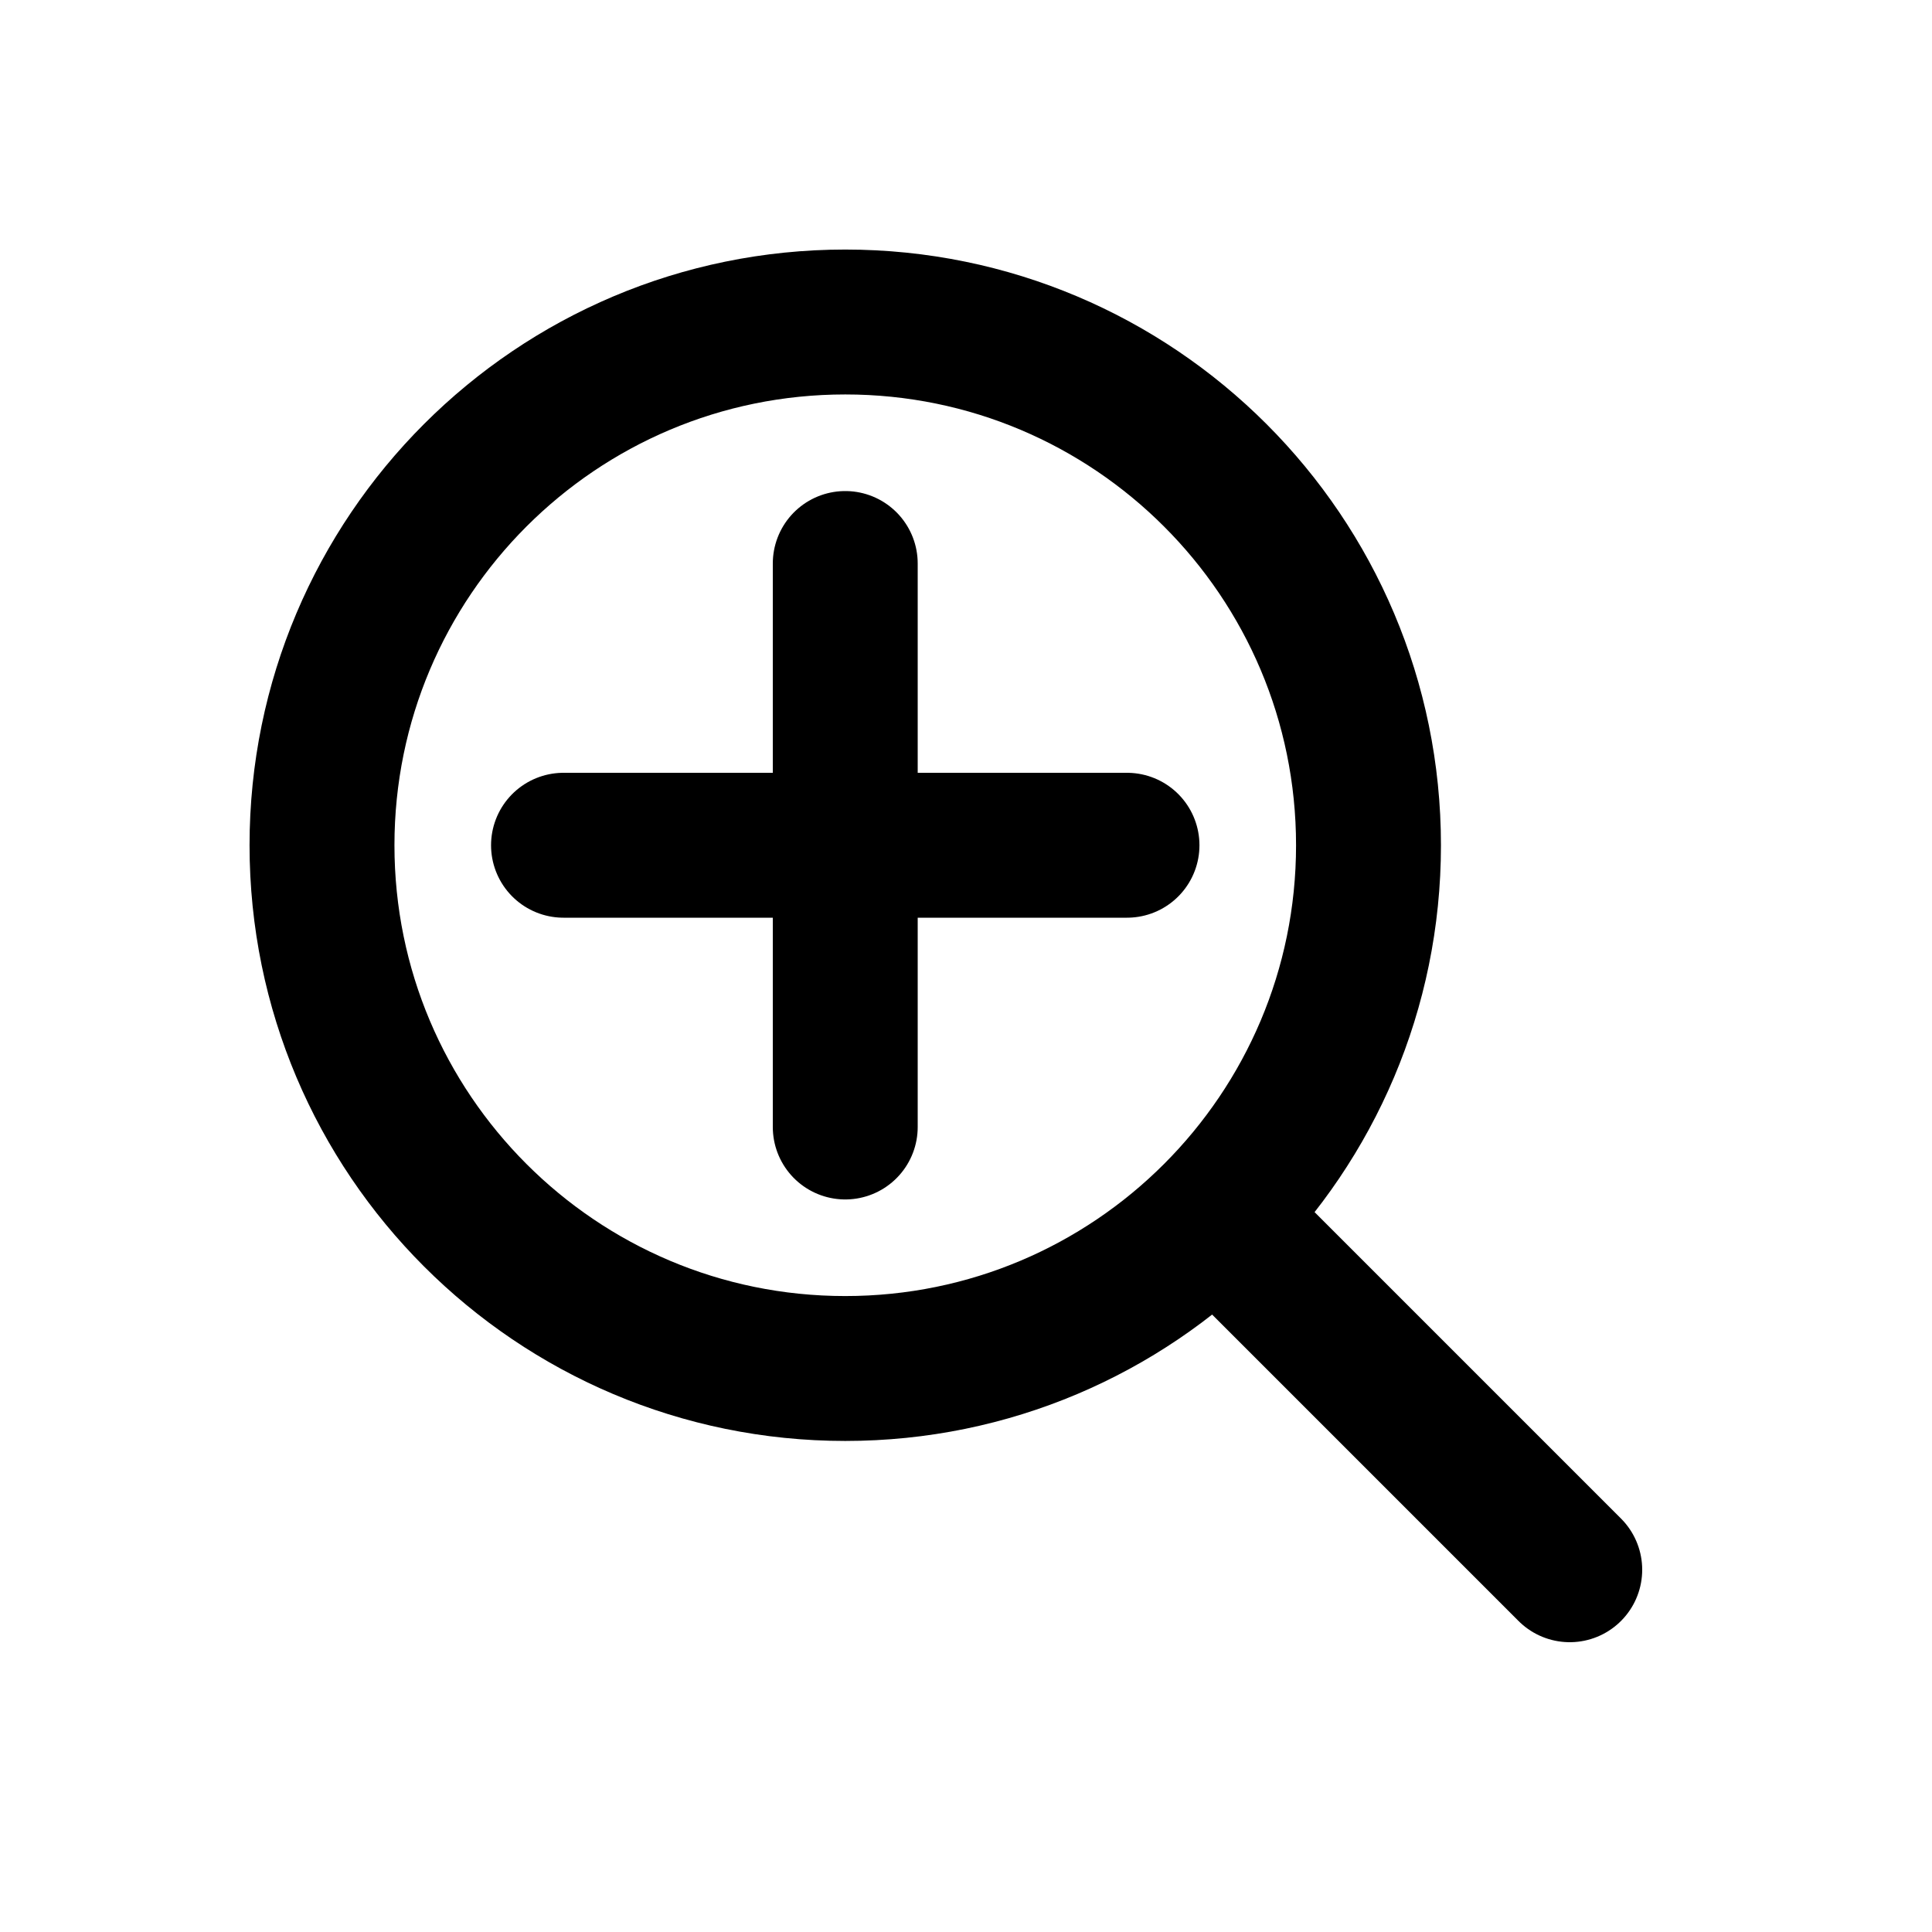
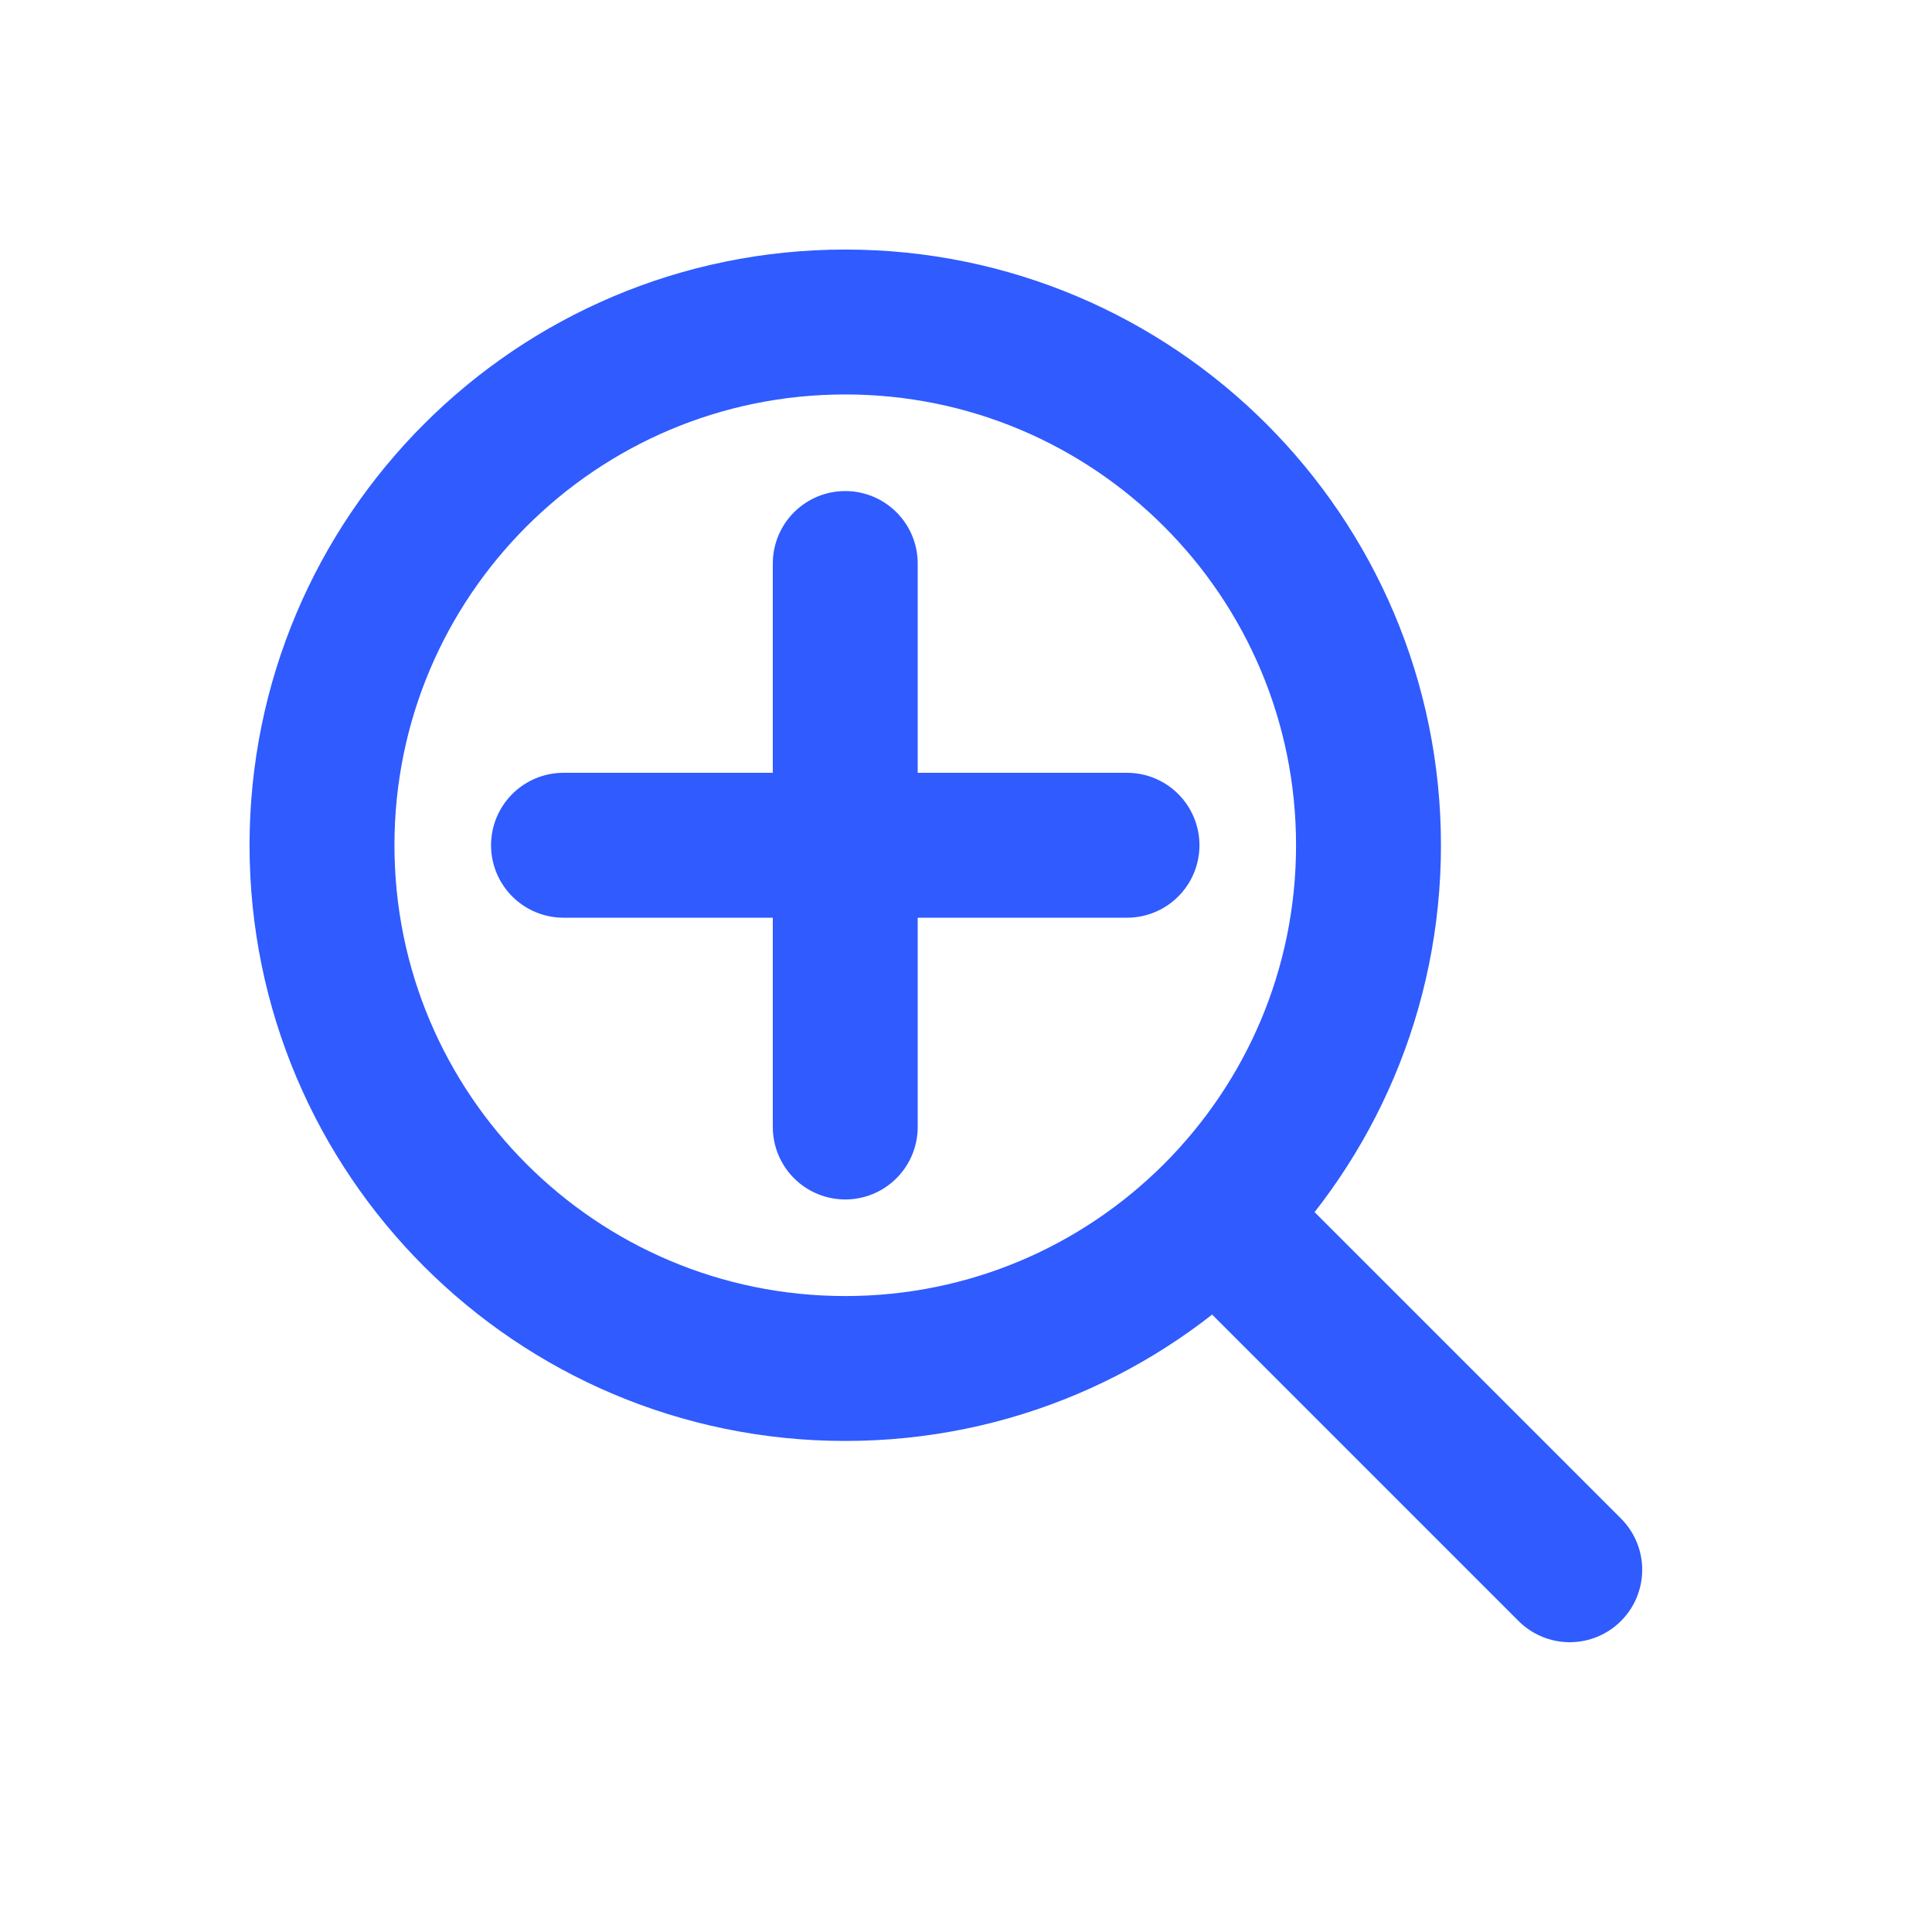
- <svg xmlns="http://www.w3.org/2000/svg" width="24" height="24" viewBox="0 0 24 24" fill="none" stroke="currentColor" stroke-width="1.8" stroke-linecap="round" stroke-linejoin="round">
+ <svg xmlns="http://www.w3.org/2000/svg" width="24" height="24" viewBox="0 0 24 24" fill="none" stroke="#2F5BFF" stroke-width="1.8" stroke-linecap="round" stroke-linejoin="round">
  <circle cx="10.5" cy="10.5" r="6.5" />
  <path d="m15.5 15.5 4 4M10.5 7v7M7 10.5h7" />
</svg>
